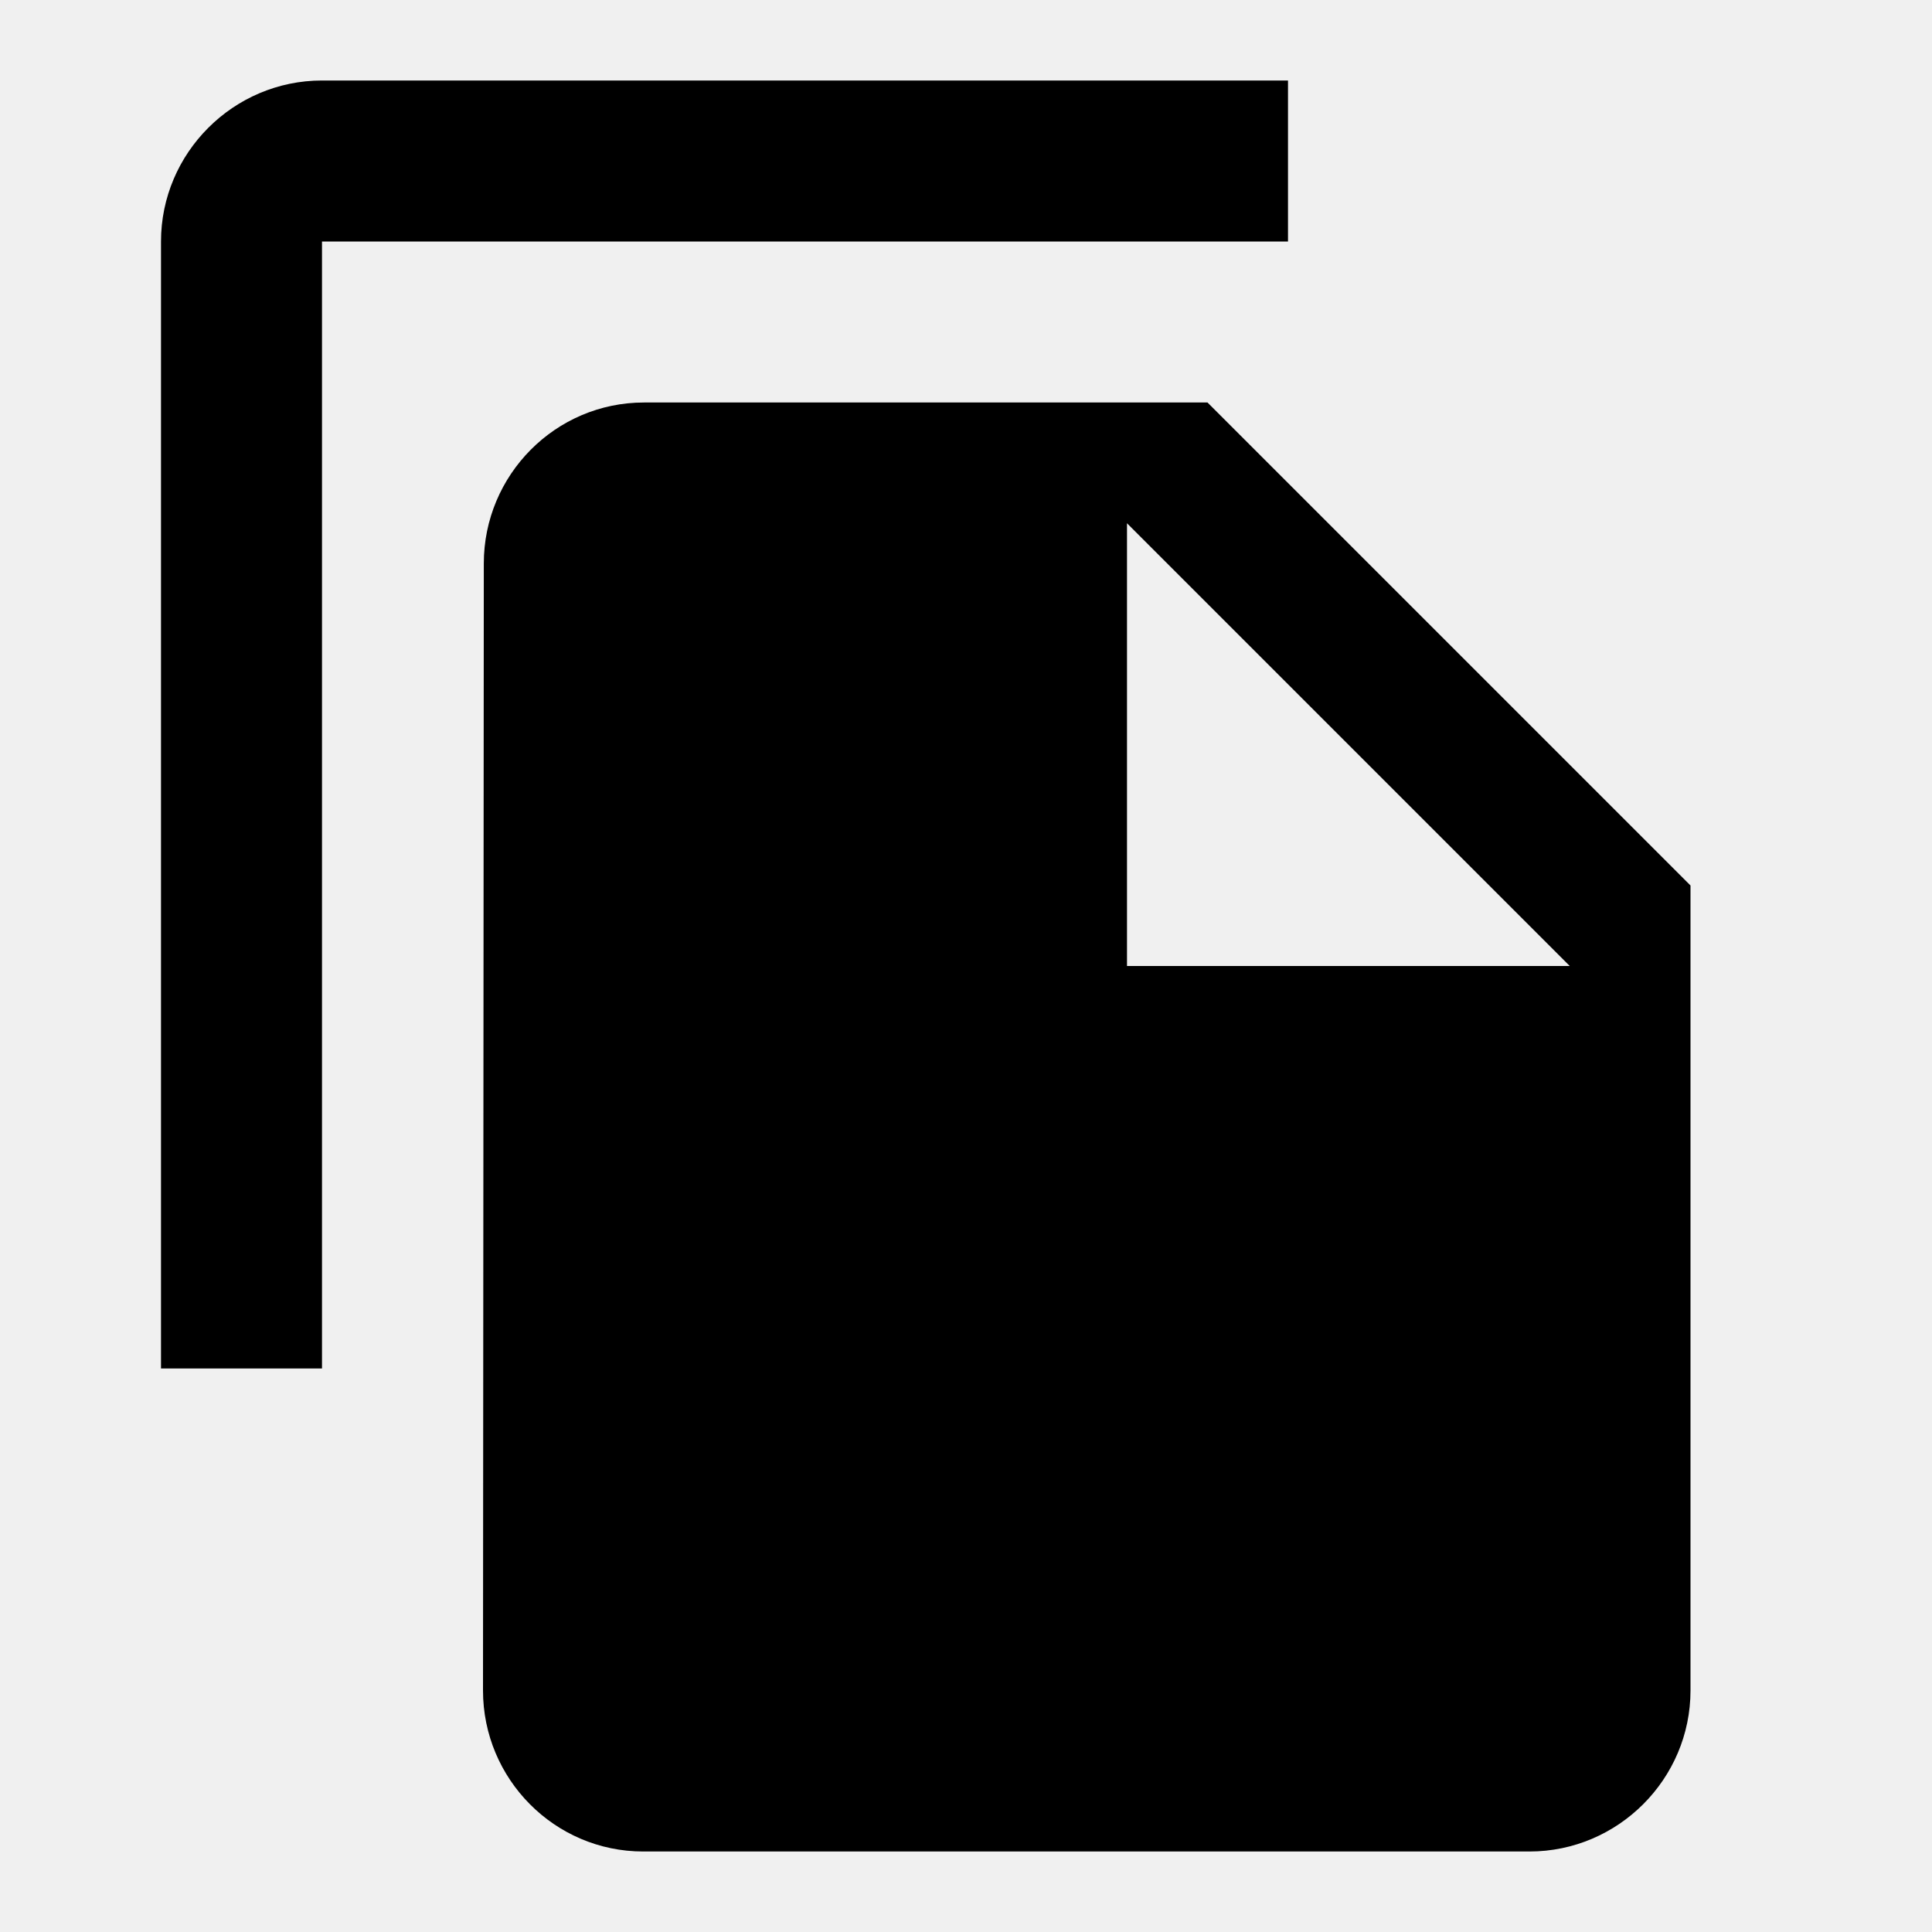
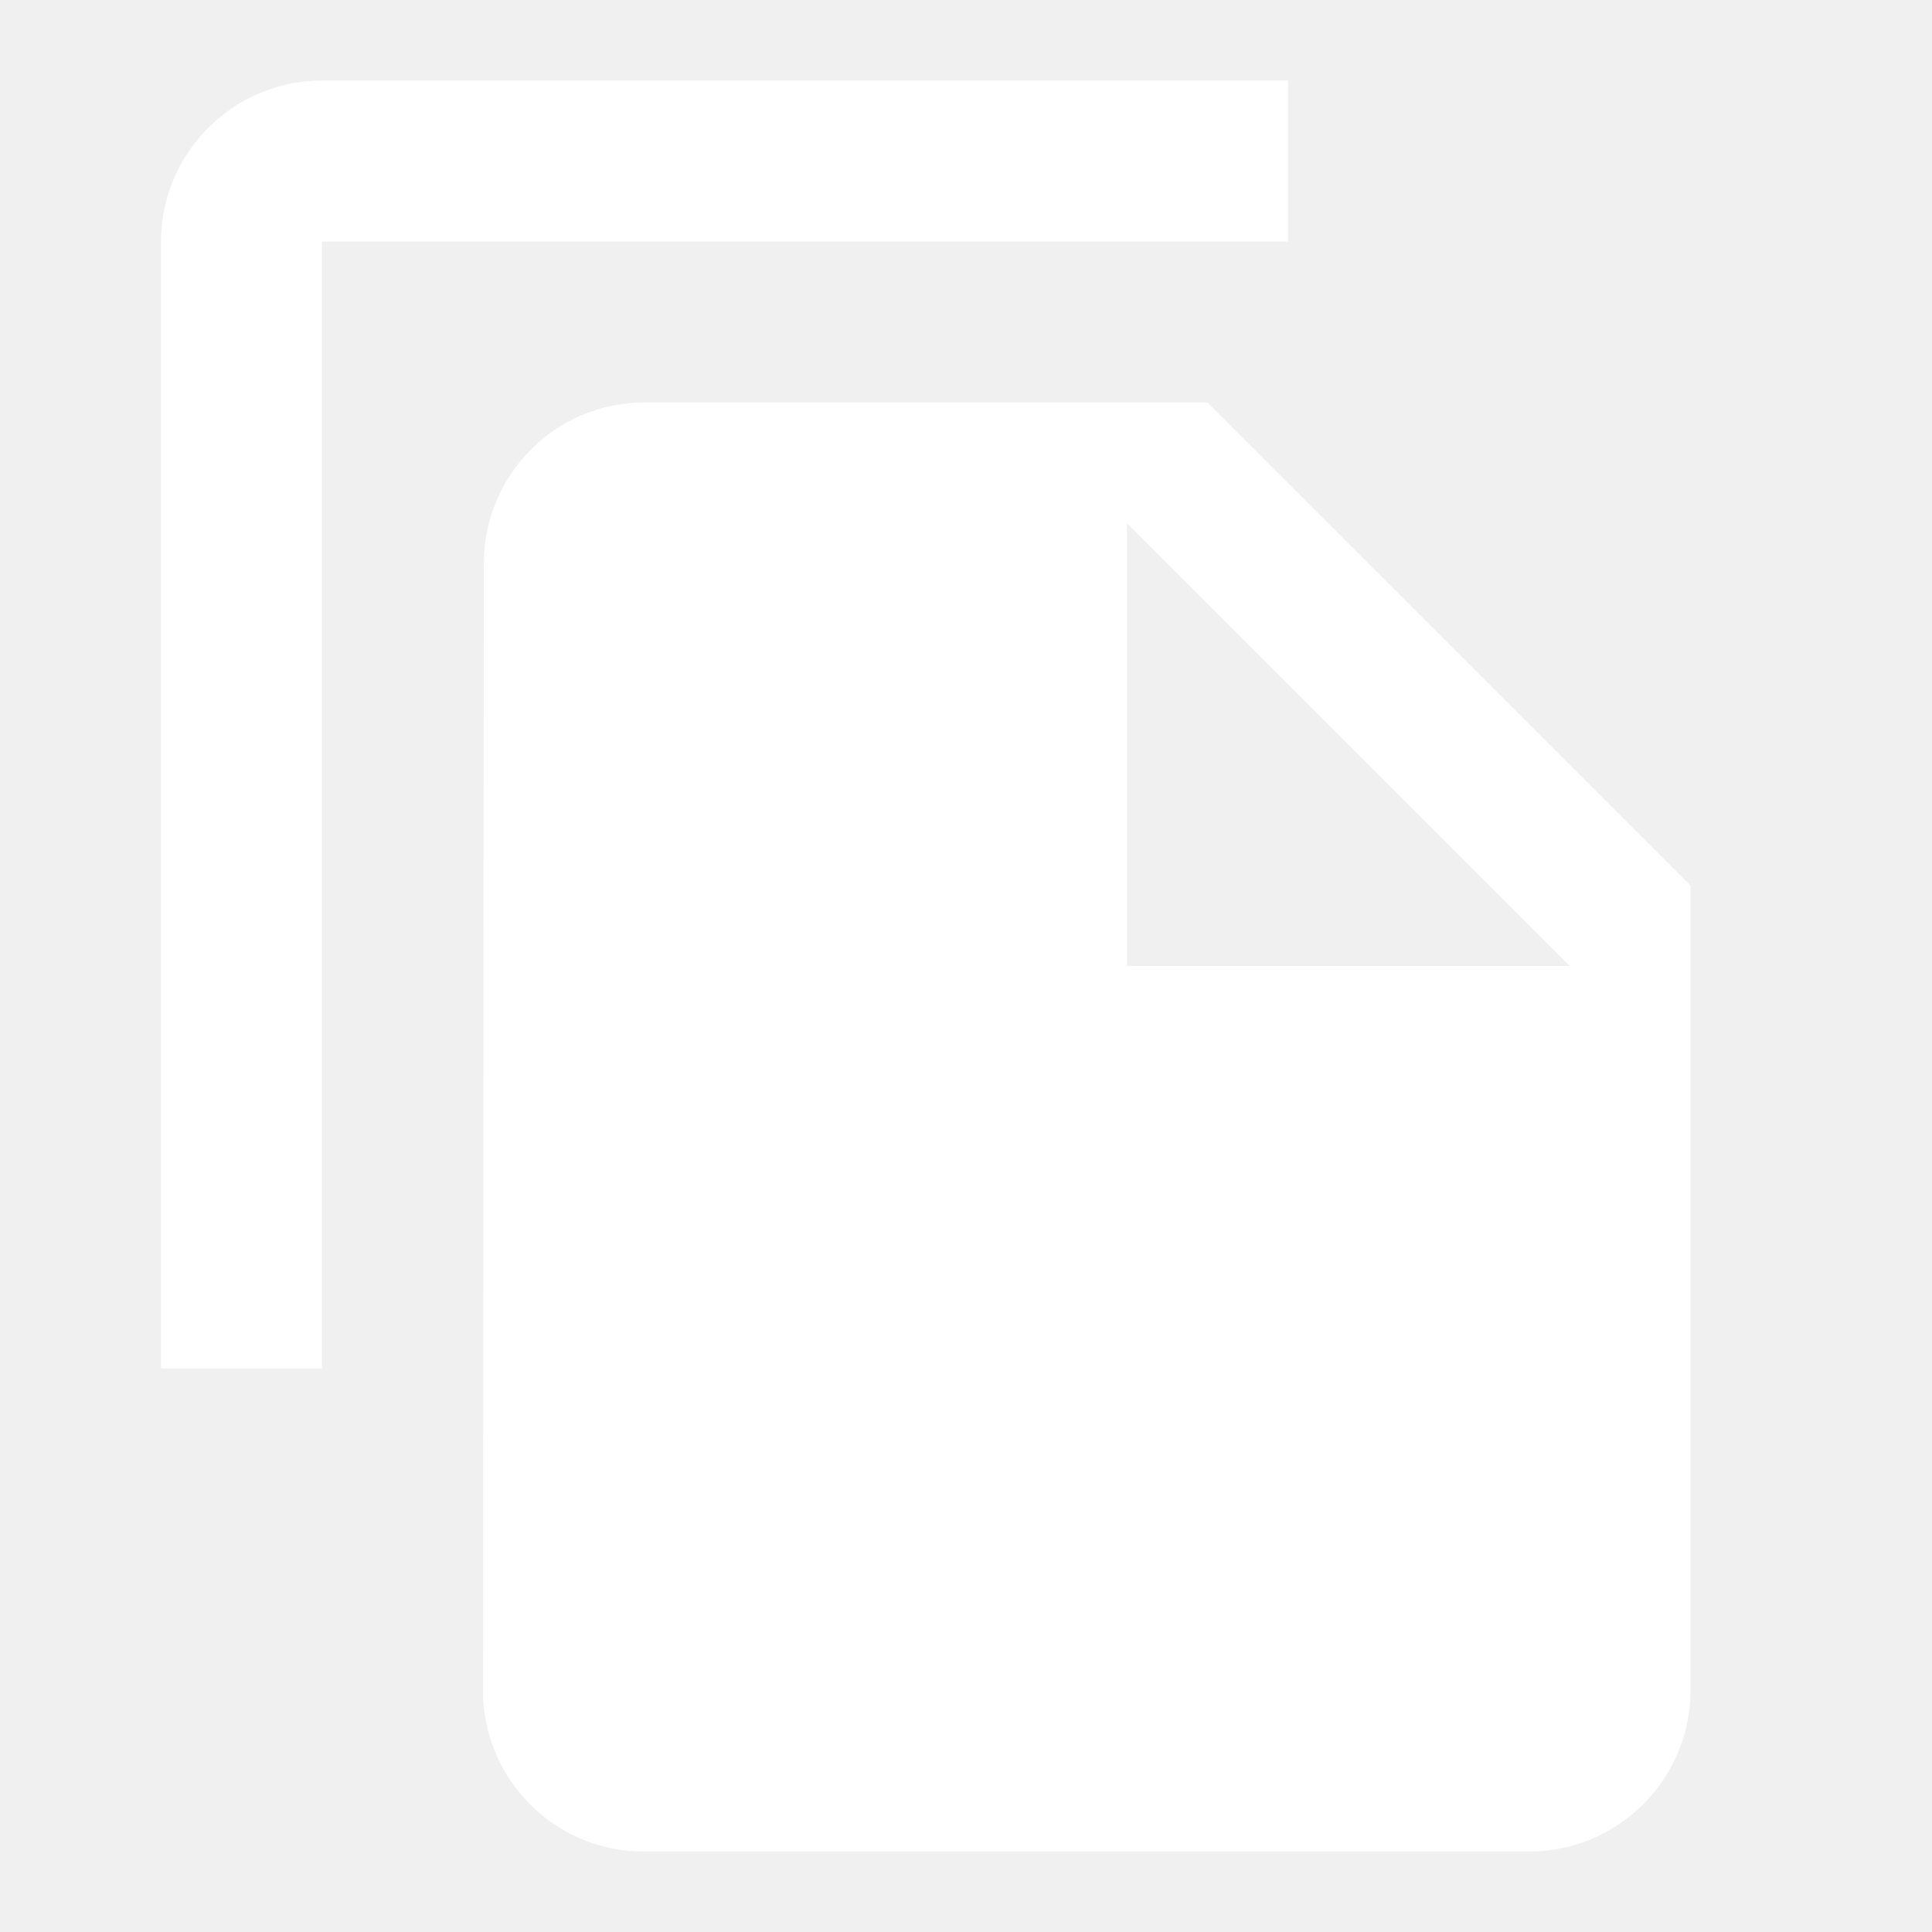
- <svg xmlns="http://www.w3.org/2000/svg" height="24px" viewBox="0 0 24 24" width="24px" fill="#000000">
+ <svg xmlns="http://www.w3.org/2000/svg" height="24px" viewBox="0 0 24 24" width="24px" fill="#ffffff">
  <path d="M0 0h24v24H0z" fill="none" />
  <path d="M16 1H4c-1.1 0-2 .9-2 2v14h2V3h12V1zm-1 4l6 6v10c0 1.1-.9 2-2 2H7.99C6.89 23 6 22.1 6 21l.01-14c0-1.1.89-2 1.99-2h7zm-1 7h5.5L14 6.5V12z" />
</svg>
